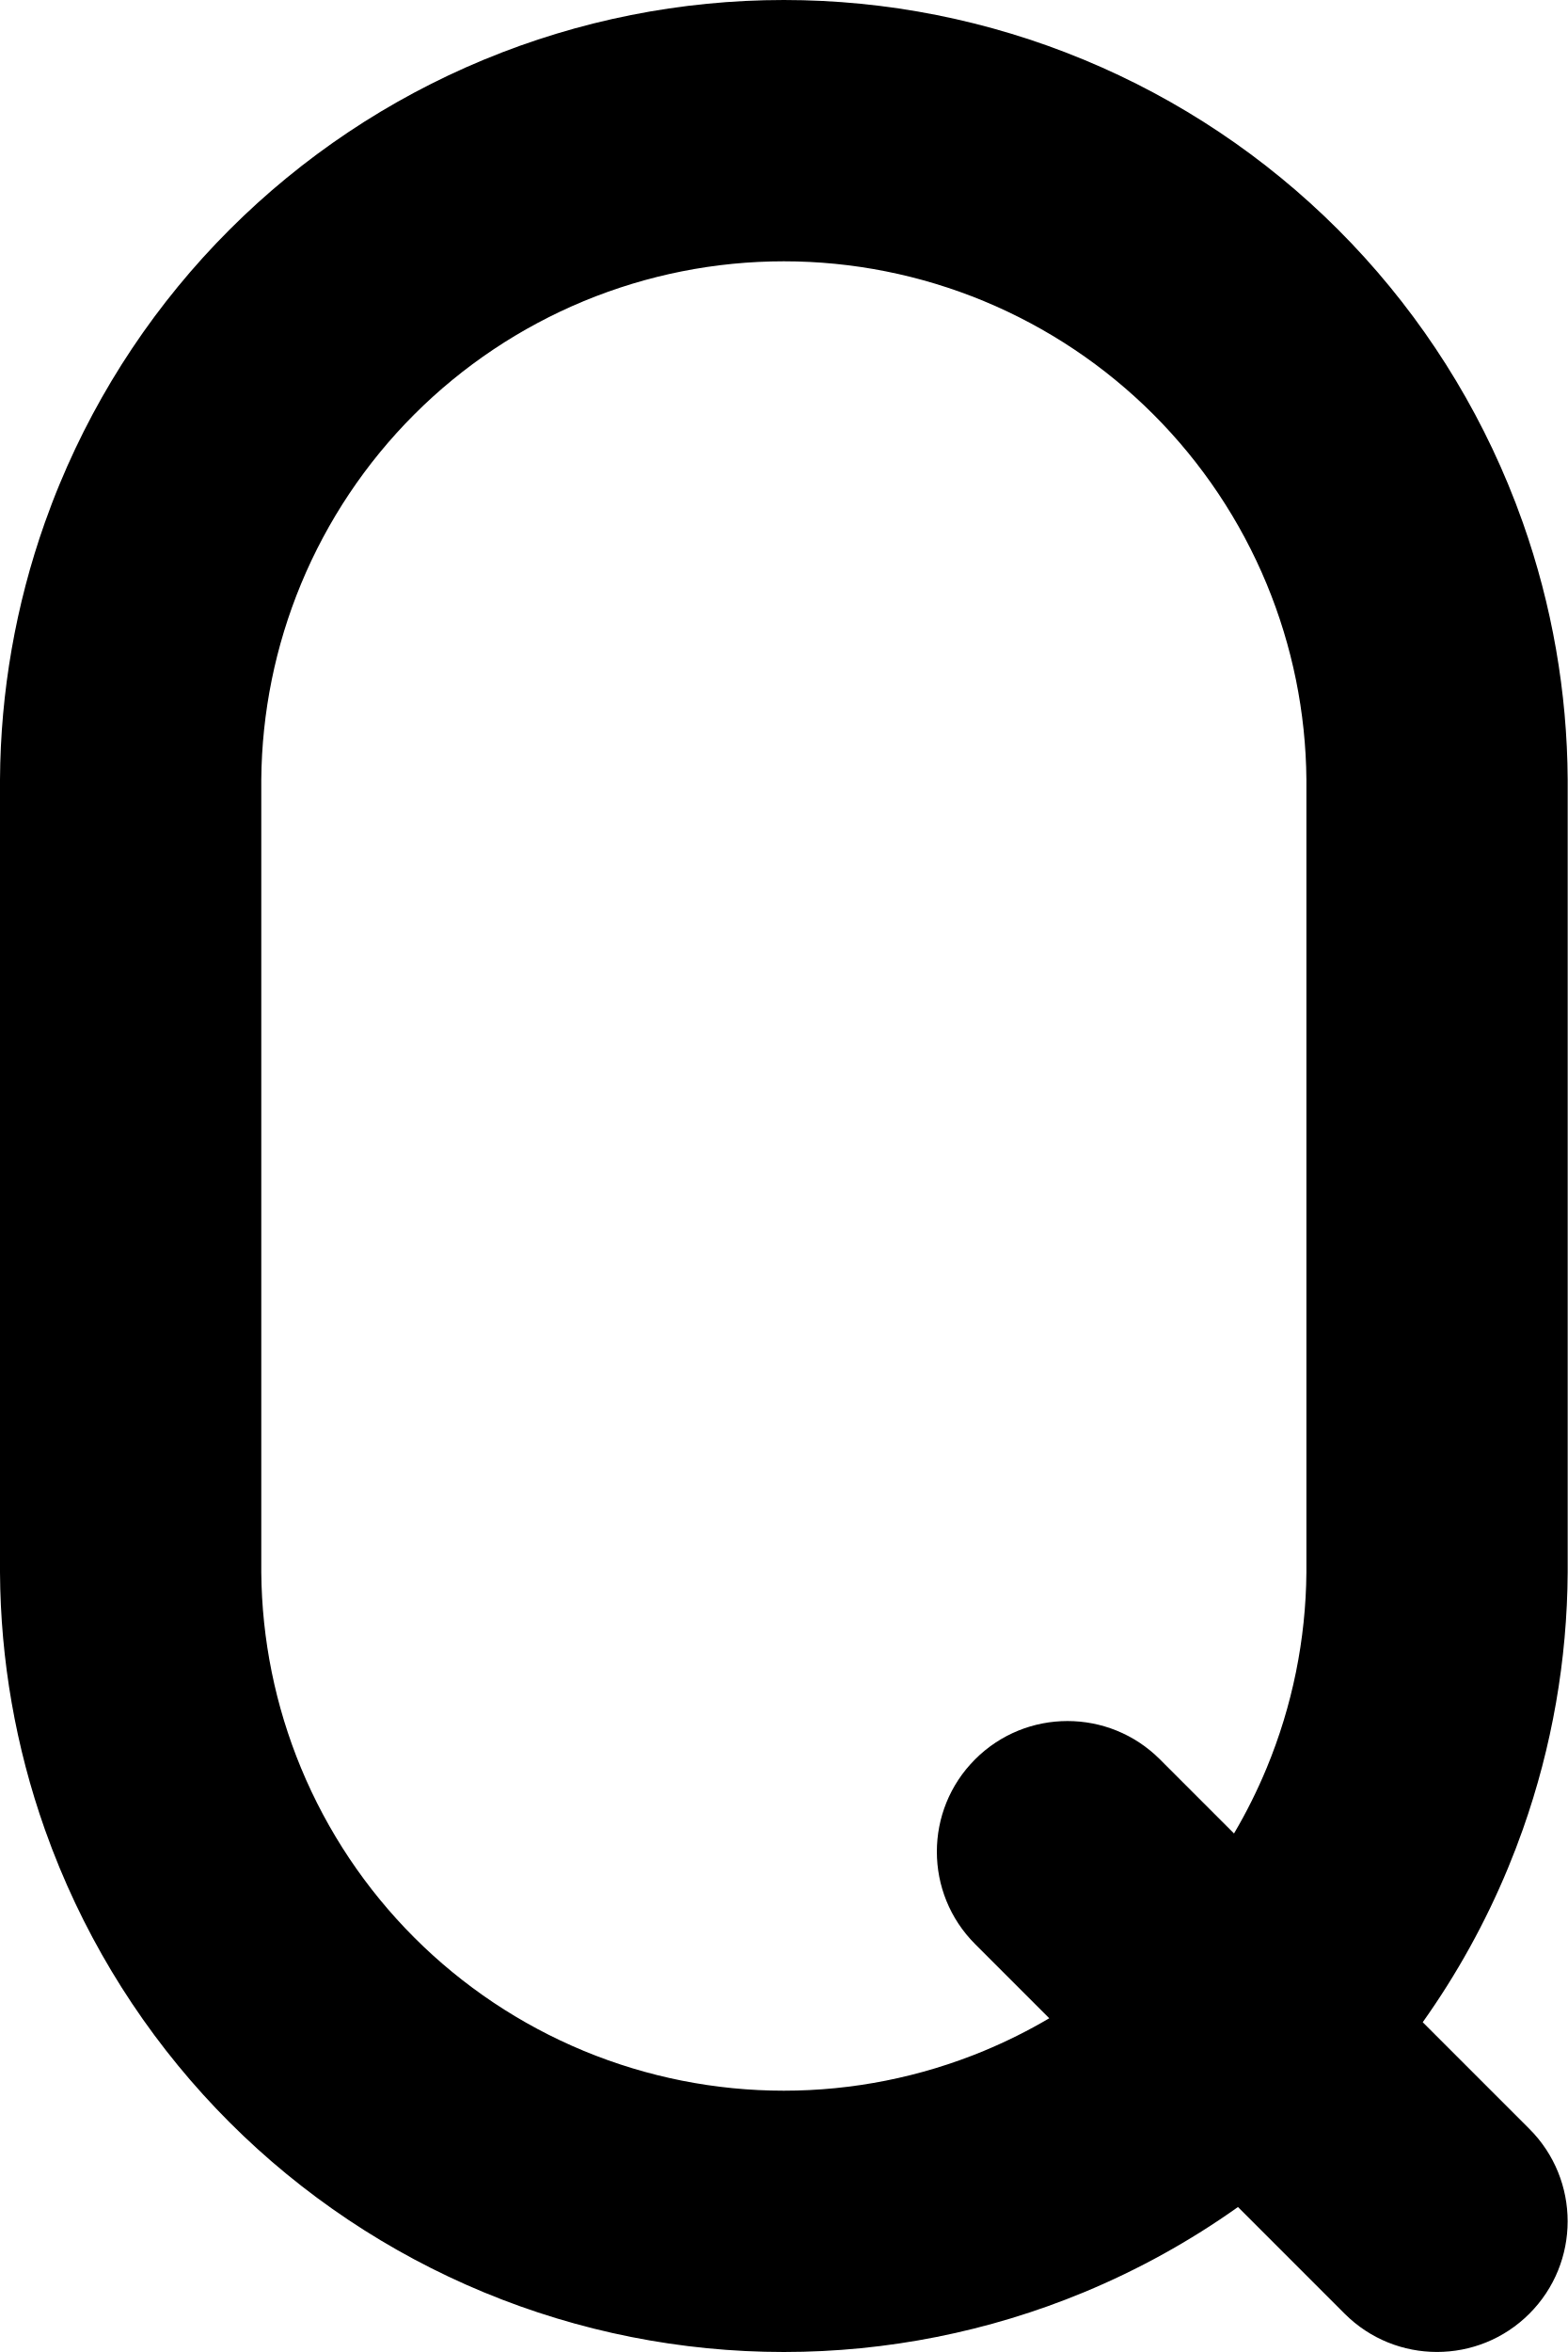
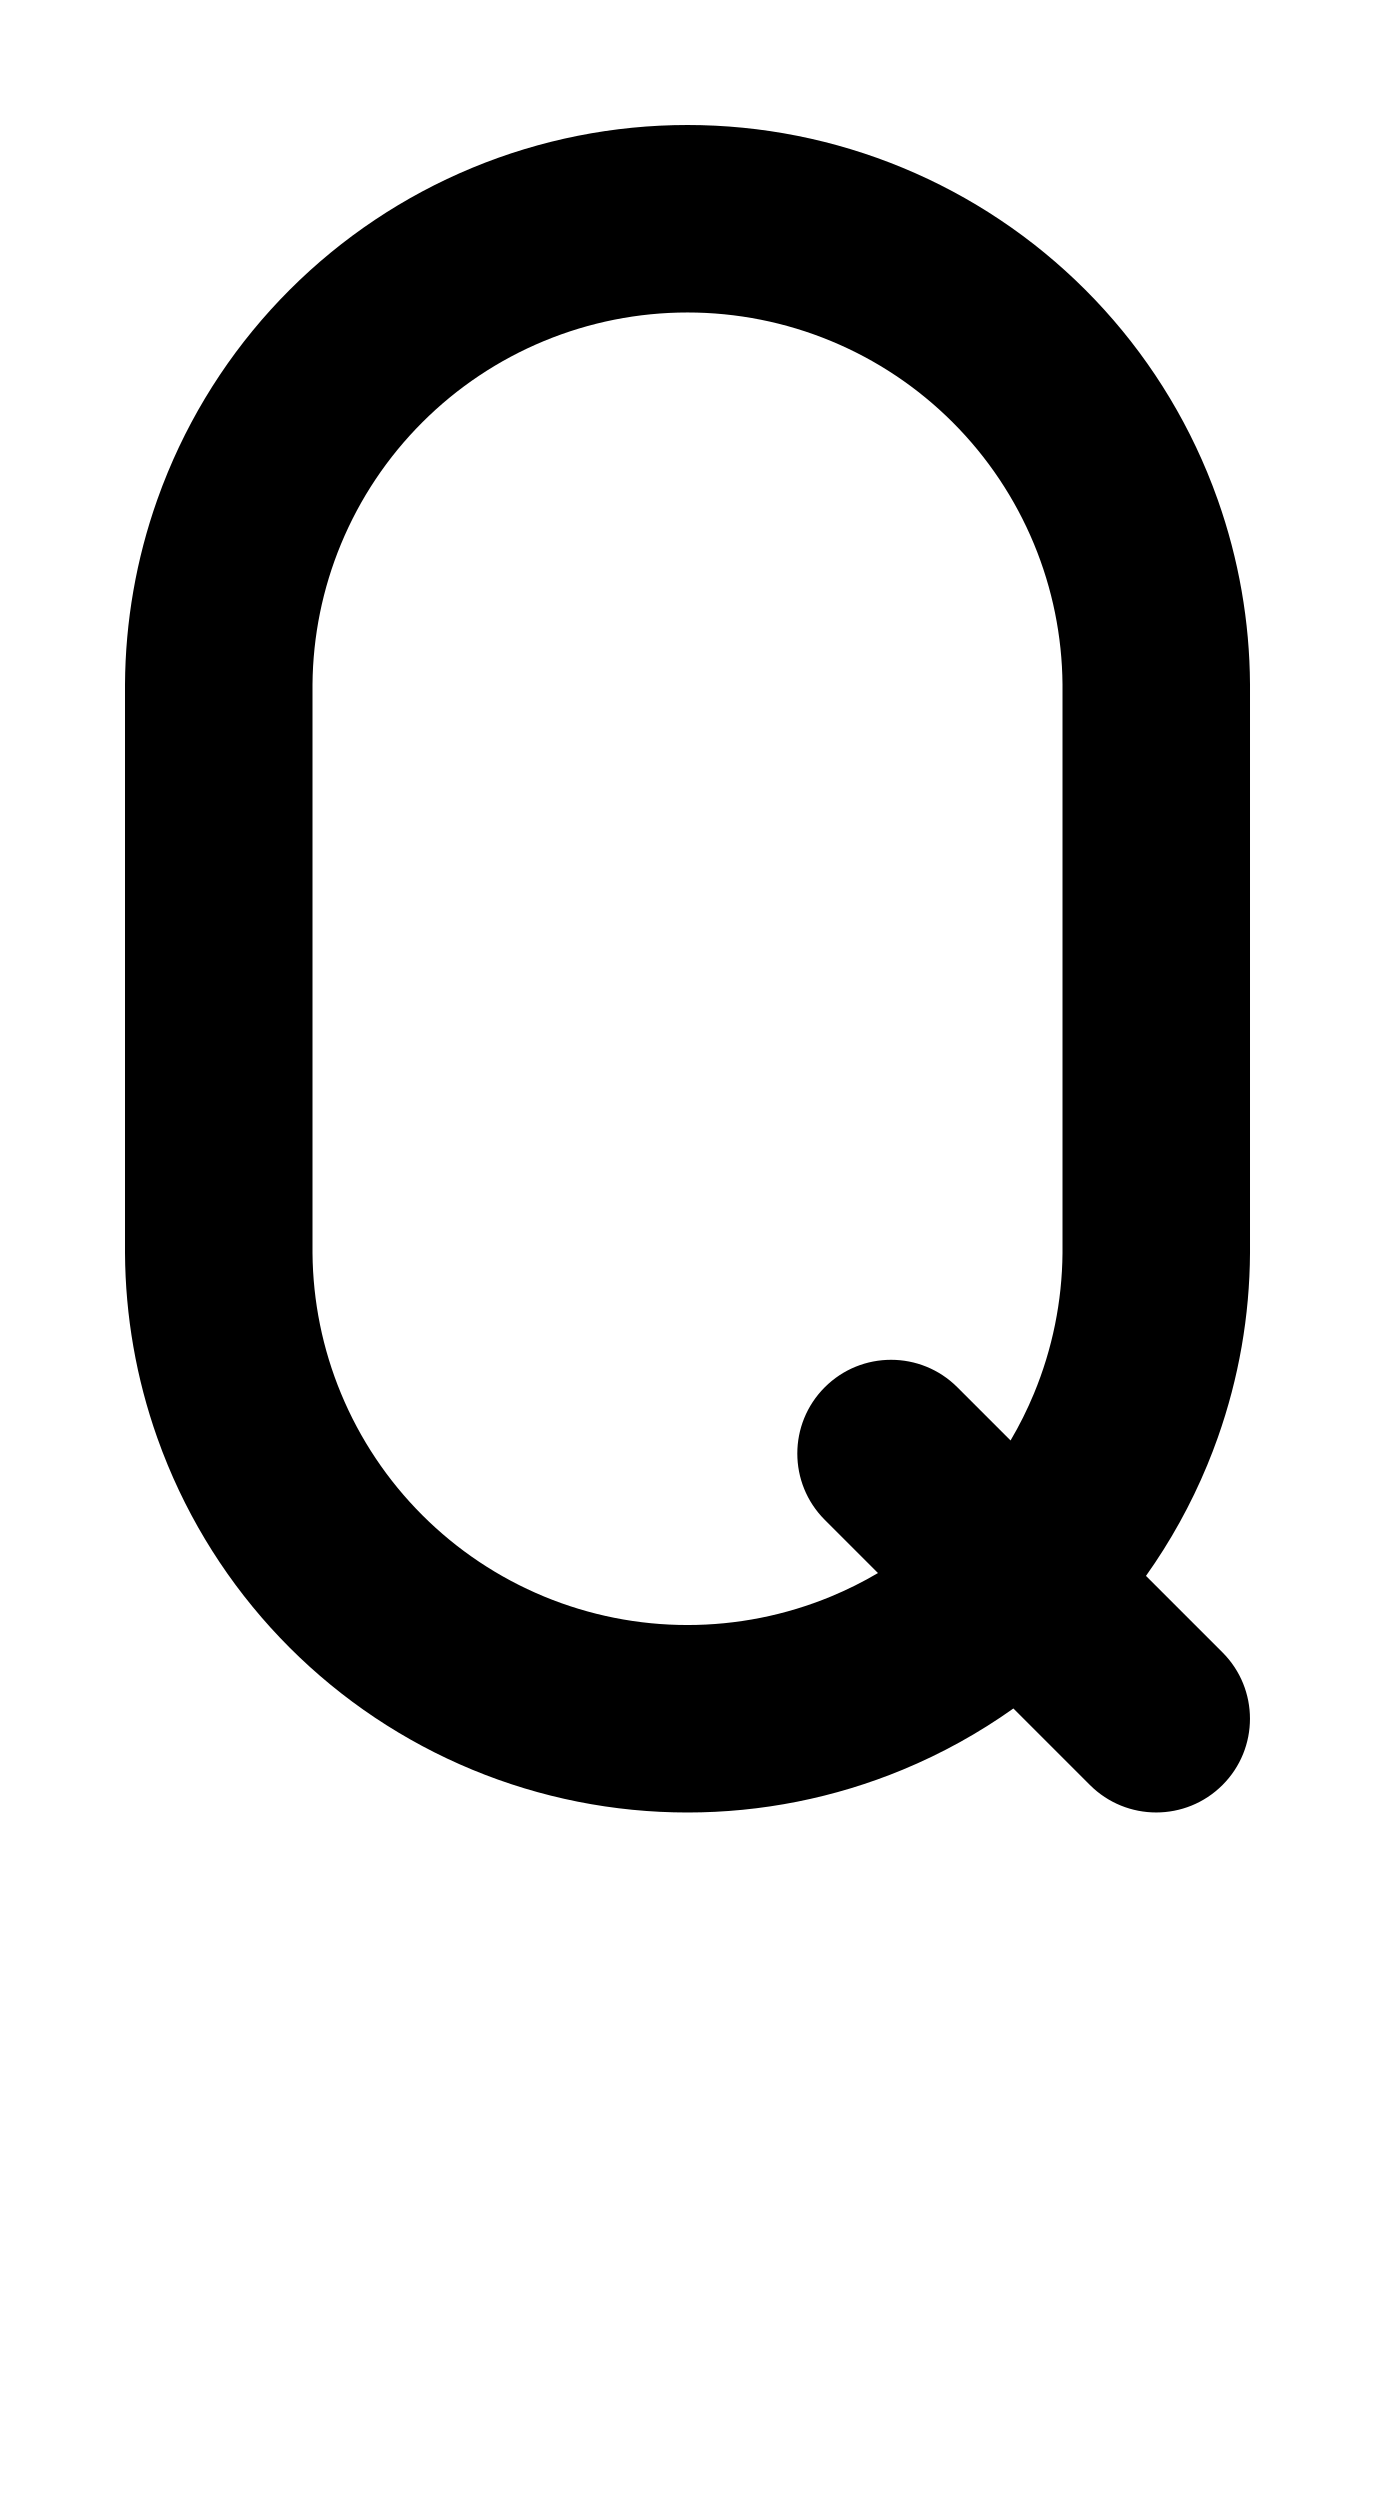
- <svg xmlns="http://www.w3.org/2000/svg" width="180" height="270" viewBox="0 0 180 270" fill="none">
-   <path fill-rule="evenodd" clip-rule="evenodd" d="M142.143 253.356C136.642 257.266 130.706 260.554 124.441 263.149C113.522 267.672 101.819 270 90 270C78.181 270 66.478 267.672 55.559 263.149C44.639 258.626 34.718 251.997 26.36 243.64C18.003 235.282 11.374 225.361 6.851 214.441C6.243 212.975 5.675 211.494 5.147 210C1.8 200.533 0.056 190.562 0 180.5L-0 180.264L0 180V90C0 89.833 -0.001 89.667 0 89.5C0.056 79.438 1.8 69.468 5.147 60C5.675 58.506 6.243 57.025 6.851 55.559C11.374 44.639 18.003 34.718 26.36 26.36C34.718 18.003 44.639 11.374 55.559 6.851C66.478 2.328 78.181 0 90 0C101.819 0 113.522 2.328 124.441 6.851C135.361 11.374 145.282 18.003 153.64 26.36C161.997 34.718 168.626 44.639 173.149 55.559C173.757 57.025 174.325 58.506 174.853 60C178.2 69.468 179.944 79.438 180 89.5C180.001 89.597 180 89.694 180 89.79C180 89.805 180 89.819 180 89.833L180 90V180L180 180.167V180.317L180 180.5C179.944 190.562 178.2 200.533 174.853 210C174.325 211.494 173.757 212.975 173.149 214.441C170.554 220.706 167.266 226.642 163.356 232.143L175.602 244.388C181.459 250.246 181.459 259.744 175.602 265.602C169.744 271.46 160.246 271.46 154.388 265.602L142.143 253.356ZM30 89.5C30.064 81.79 31.612 74.164 34.564 67.038C37.58 59.758 41.999 53.143 47.571 47.571C53.143 41.999 59.758 37.58 67.038 34.564C74.318 31.549 82.12 29.997 90 29.997C97.88 29.997 105.682 31.549 112.962 34.564C120.242 37.58 126.857 41.999 132.429 47.571C138.001 53.143 142.42 59.758 145.436 67.038C148.388 74.164 149.936 81.79 150 89.5V180.5C149.936 188.21 148.388 195.836 145.436 202.962C144.361 205.557 143.108 208.067 141.688 210.475L133.175 201.962C127.317 196.104 117.82 196.104 111.962 201.962C106.104 207.82 106.104 217.317 111.962 223.175L120.475 231.688C118.067 233.108 115.557 234.361 112.962 235.436C105.682 238.451 97.88 240.003 90 240.003C82.12 240.003 74.318 238.451 67.038 235.436C59.758 232.42 53.143 228.001 47.571 222.429C41.999 216.857 37.58 210.242 34.564 202.962C31.612 195.836 30.064 188.21 30 180.5V89.5Z" fill="black" />
+ <svg xmlns="http://www.w3.org/2000/svg" width="550" height="1000" viewBox="0 0 550 1000" fill="none">
+   <path fill-rule="evenodd" clip-rule="evenodd" d="M405.358 683.39C391.606 693.165 376.766 701.386 361.105 707.873C333.807 719.18 304.548 725 275.001 725C245.454 725 216.196 719.18 188.898 707.873C161.599 696.566 136.796 679.992 115.902 659.099C95.009 638.206 78.436 613.402 67.128 586.104C65.609 582.437 64.189 578.734 62.869 575C54.501 551.331 50.141 526.404 50.001 501.25L50 500.661L50.001 500V275C50.001 274.583 49.999 274.167 50.001 273.75C50.141 248.596 54.501 223.669 62.869 200C64.189 196.266 65.609 192.563 67.128 188.896C78.436 161.598 95.009 136.794 115.902 115.901C136.796 95.008 161.599 78.434 188.898 67.127C216.196 55.82 245.454 50 275.001 50C304.548 50 333.807 55.82 361.105 67.127C388.403 78.434 413.207 95.008 434.1 115.901C454.993 136.794 471.567 161.598 482.874 188.896C484.393 192.563 485.813 196.266 487.133 200C495.502 223.669 499.861 248.596 500.001 273.75C500.003 273.992 500.002 274.234 500.002 274.476C500.002 274.512 500.002 274.547 500.002 274.583L500.001 275V500L500.002 500.417V500.792L500.001 501.25C499.861 526.404 495.502 551.331 487.133 575C485.813 578.734 484.393 582.437 482.874 586.104C476.387 601.765 468.166 616.605 458.391 630.357L489.005 660.971C503.65 675.616 503.65 699.36 489.005 714.004C474.361 728.649 450.617 728.649 435.972 714.004L405.358 683.39ZM125.001 273.75C125.162 254.476 129.032 235.409 136.412 217.594C143.95 199.394 154.999 182.858 168.929 168.928C182.859 154.998 199.396 143.949 217.595 136.41C235.795 128.872 255.302 124.992 275.001 124.992C294.7 124.992 314.207 128.872 332.407 136.41C350.607 143.949 367.144 154.998 381.073 168.928C395.003 182.858 406.052 199.394 413.591 217.594C420.97 235.409 424.841 254.476 425.001 273.75V501.25C424.841 520.524 420.97 539.591 413.591 557.406C410.904 563.892 407.772 570.167 404.222 576.188L382.939 554.905C368.295 540.26 344.551 540.26 329.907 554.905C315.262 569.55 315.262 593.293 329.907 607.938L351.189 629.221C345.168 632.771 338.893 635.903 332.407 638.59C314.207 646.128 294.7 650.008 275.001 650.008C255.302 650.008 235.795 646.128 217.595 638.59C199.396 631.051 182.859 620.002 168.929 606.072C154.999 592.142 143.95 575.606 136.412 557.406C129.032 539.591 125.162 520.524 125.001 501.25V273.75Z" fill="black" />
</svg>
